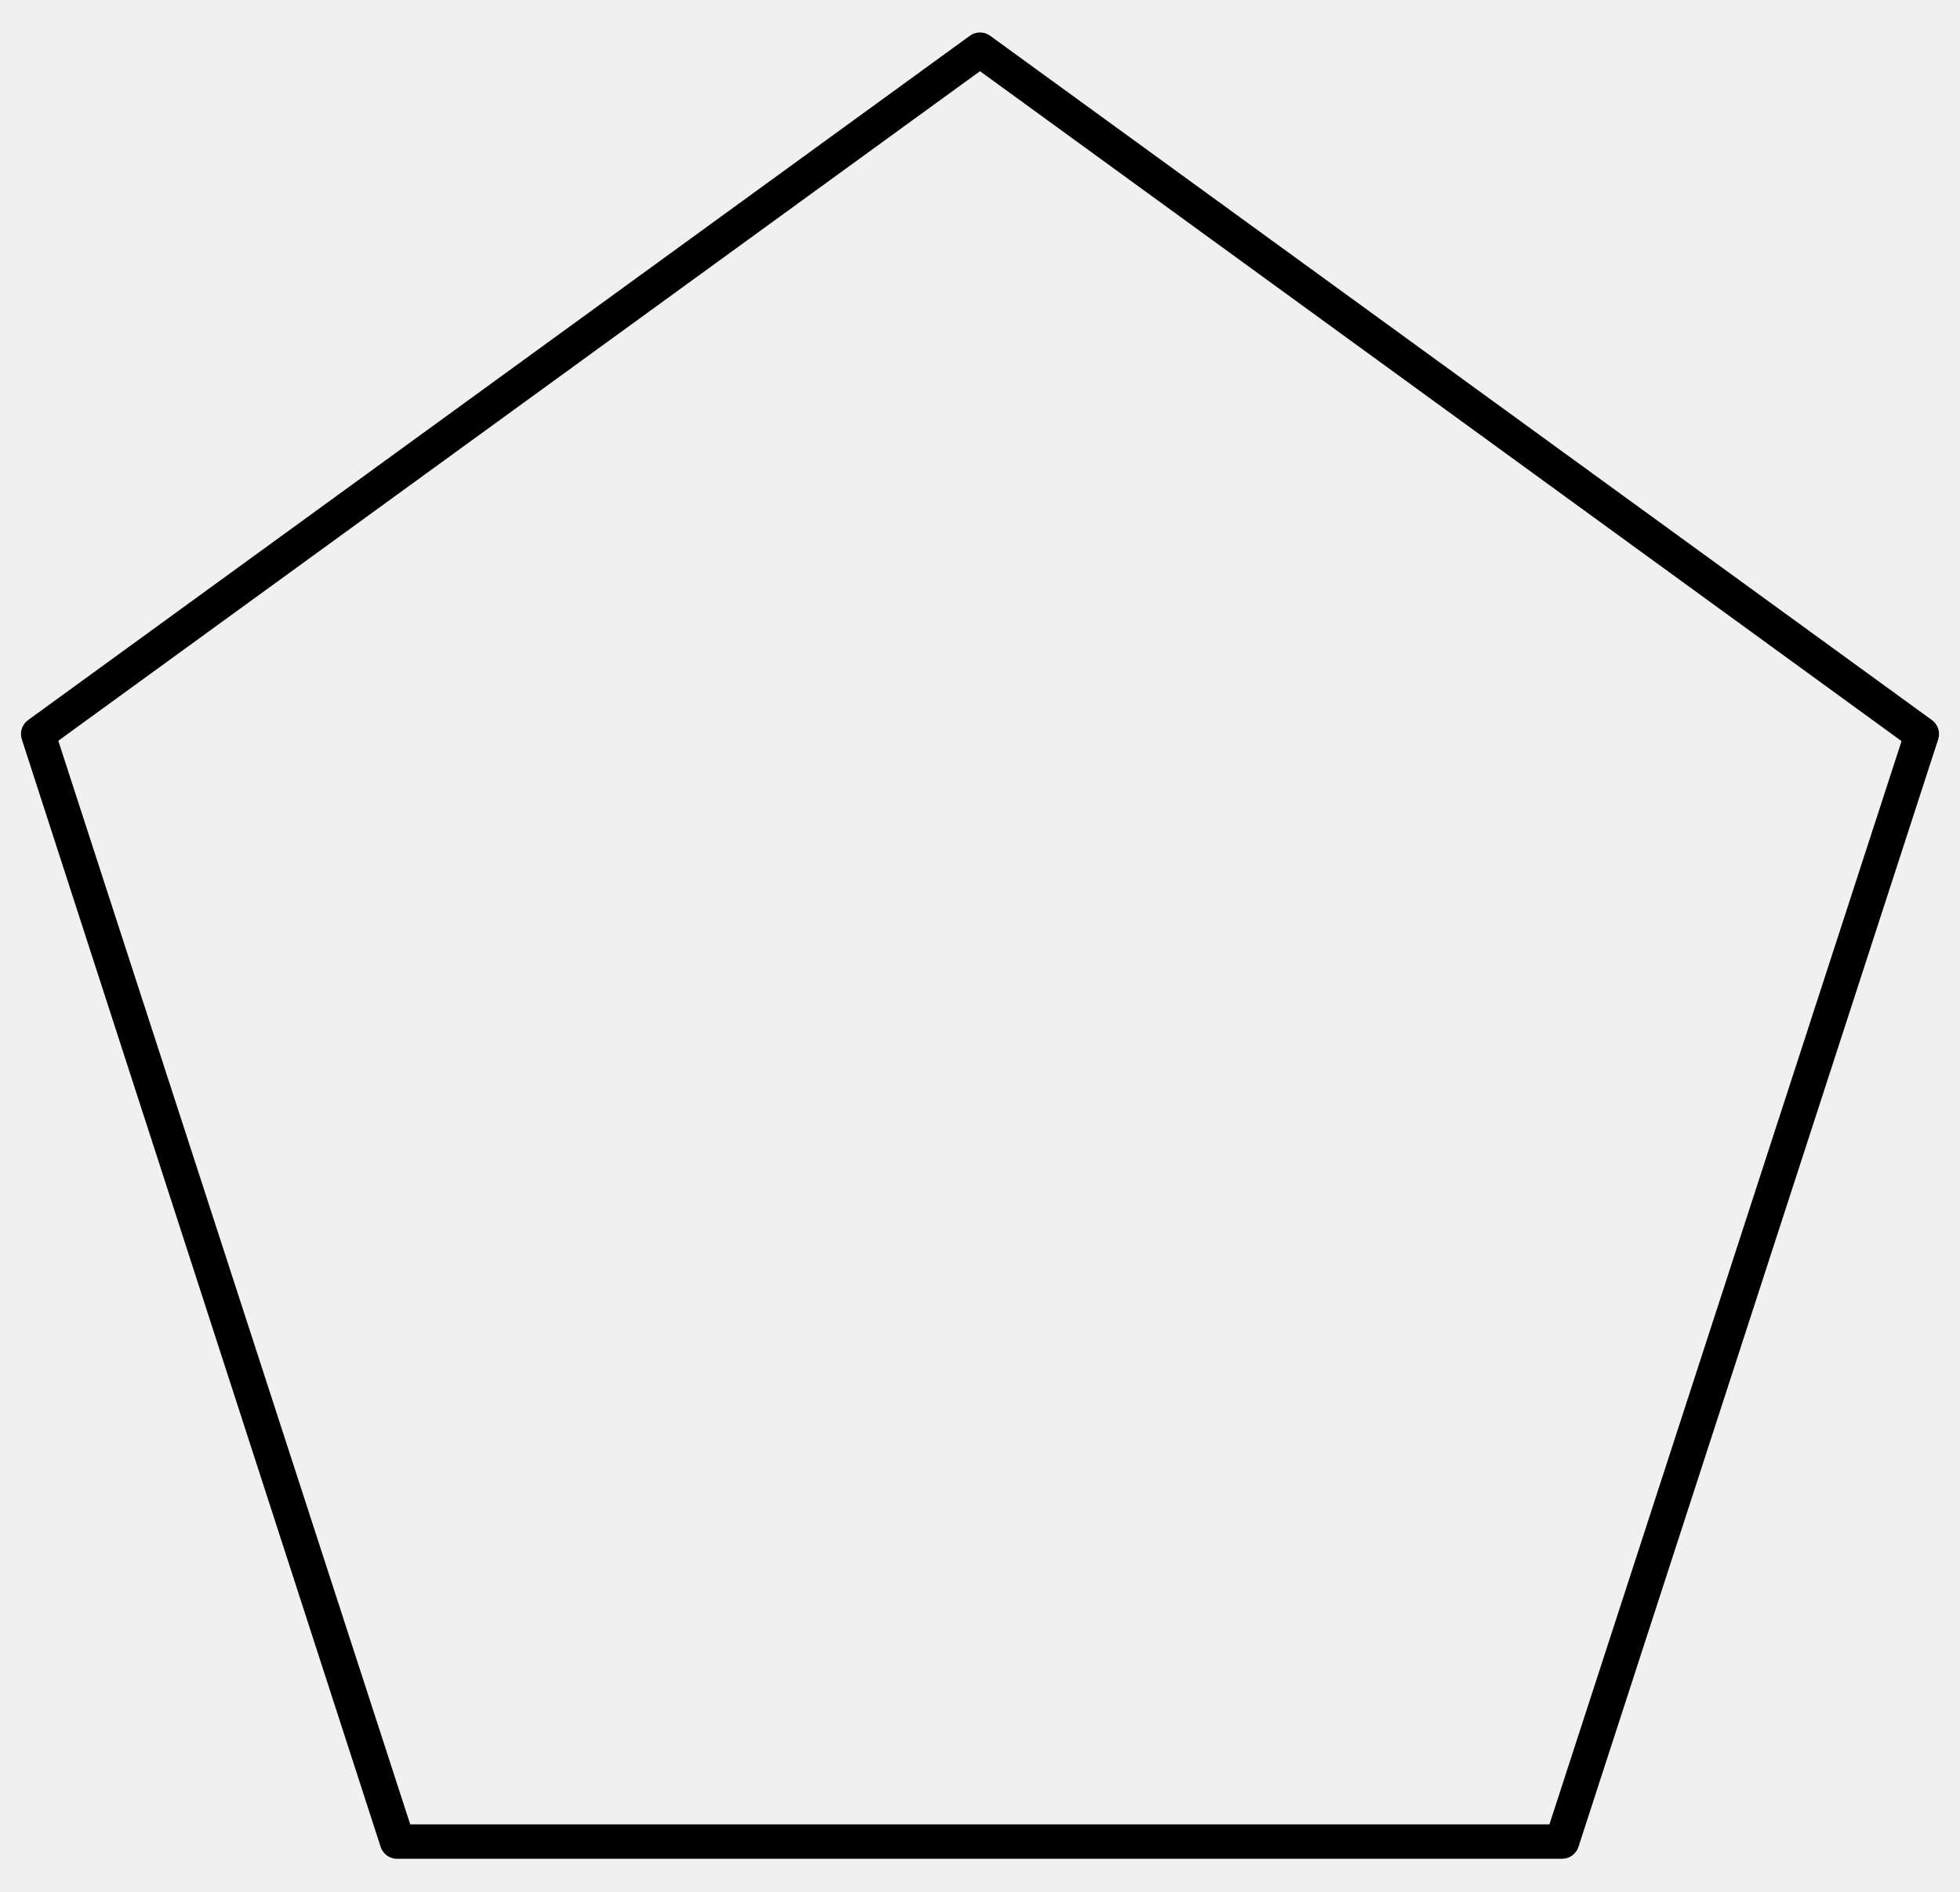
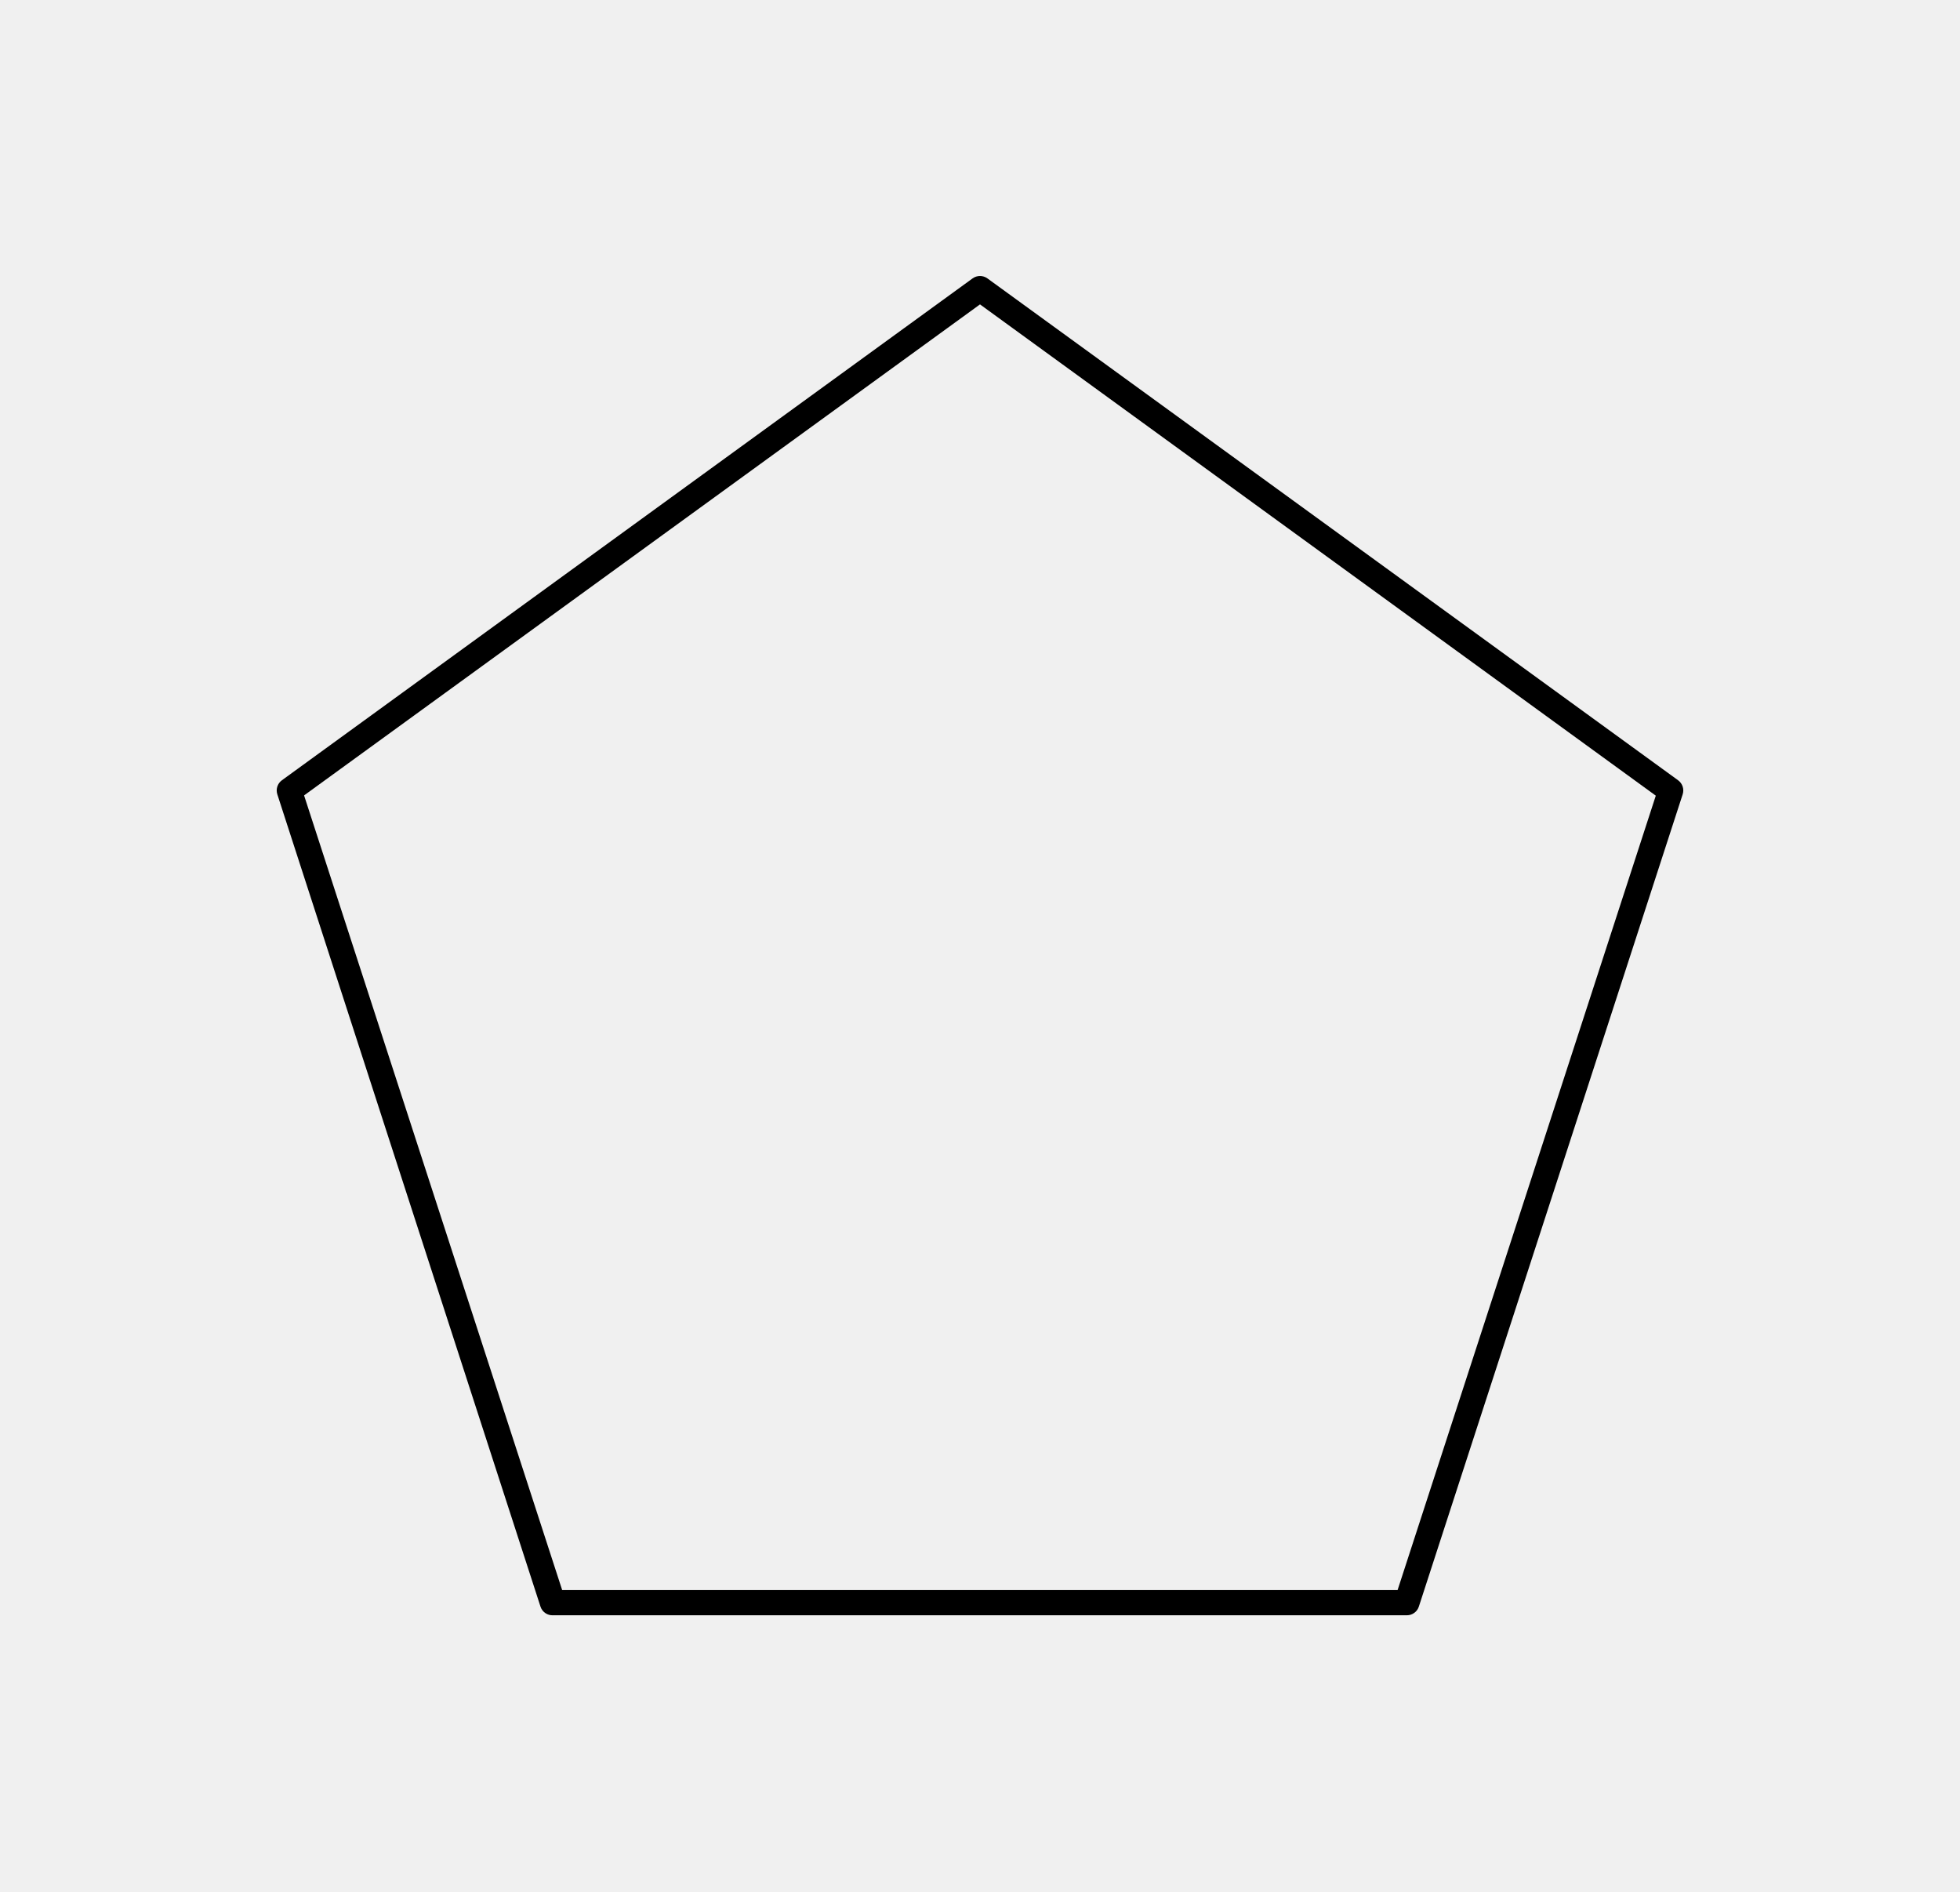
- <svg xmlns="http://www.w3.org/2000/svg" xmlns:xlink="http://www.w3.org/1999/xlink" width="57px" height="55px" viewBox="0 0 57 55" version="1.1">
+ <svg xmlns="http://www.w3.org/2000/svg" xmlns:xlink="http://www.w3.org/1999/xlink" width="57px" height="55px" viewBox="-10 -10 77 75" version="1.1">
  <defs>
    <path d="M28.795,1.04 L56.185,20.94 C56.36,21.068 56.433,21.294 56.365,21.5 L45.905,53.7 C45.84,53.908 45.648,54.049 45.43,54.05 L11.57,54.05 C11.345,54.061 11.14,53.92 11.07,53.705 L0.635,21.5 C0.567,21.294 0.64,21.068 0.815,20.94 L28.205,1.04 C28.381,0.912 28.619,0.912 28.795,1.04 Z M28.5,2.07 L1.695,21.54 L11.93,53.05 L45.06,53.05 L55.3,21.55 L28.5,2.07 Z" id="path-1" />
  </defs>
  <g id="Page-1" stroke="none" stroke-width="1" fill="none" fill-rule="evenodd">
    <g id="SHAPES" transform="translate(-386, -6066)">
      <g id="Group-4572" transform="translate(386, 6066)">
        <mask id="mask-2" fill="white">
          <use xlink:href="#path-1" />
        </mask>
        <g id="Clip-4571" />
        <polygon id="Fill-4570" fill="#000000" mask="url(#mask-2)" points="-4.39 -4.056 61.39 -4.056 61.39 59.051 -4.39 59.051" />
      </g>
    </g>
  </g>
</svg>
